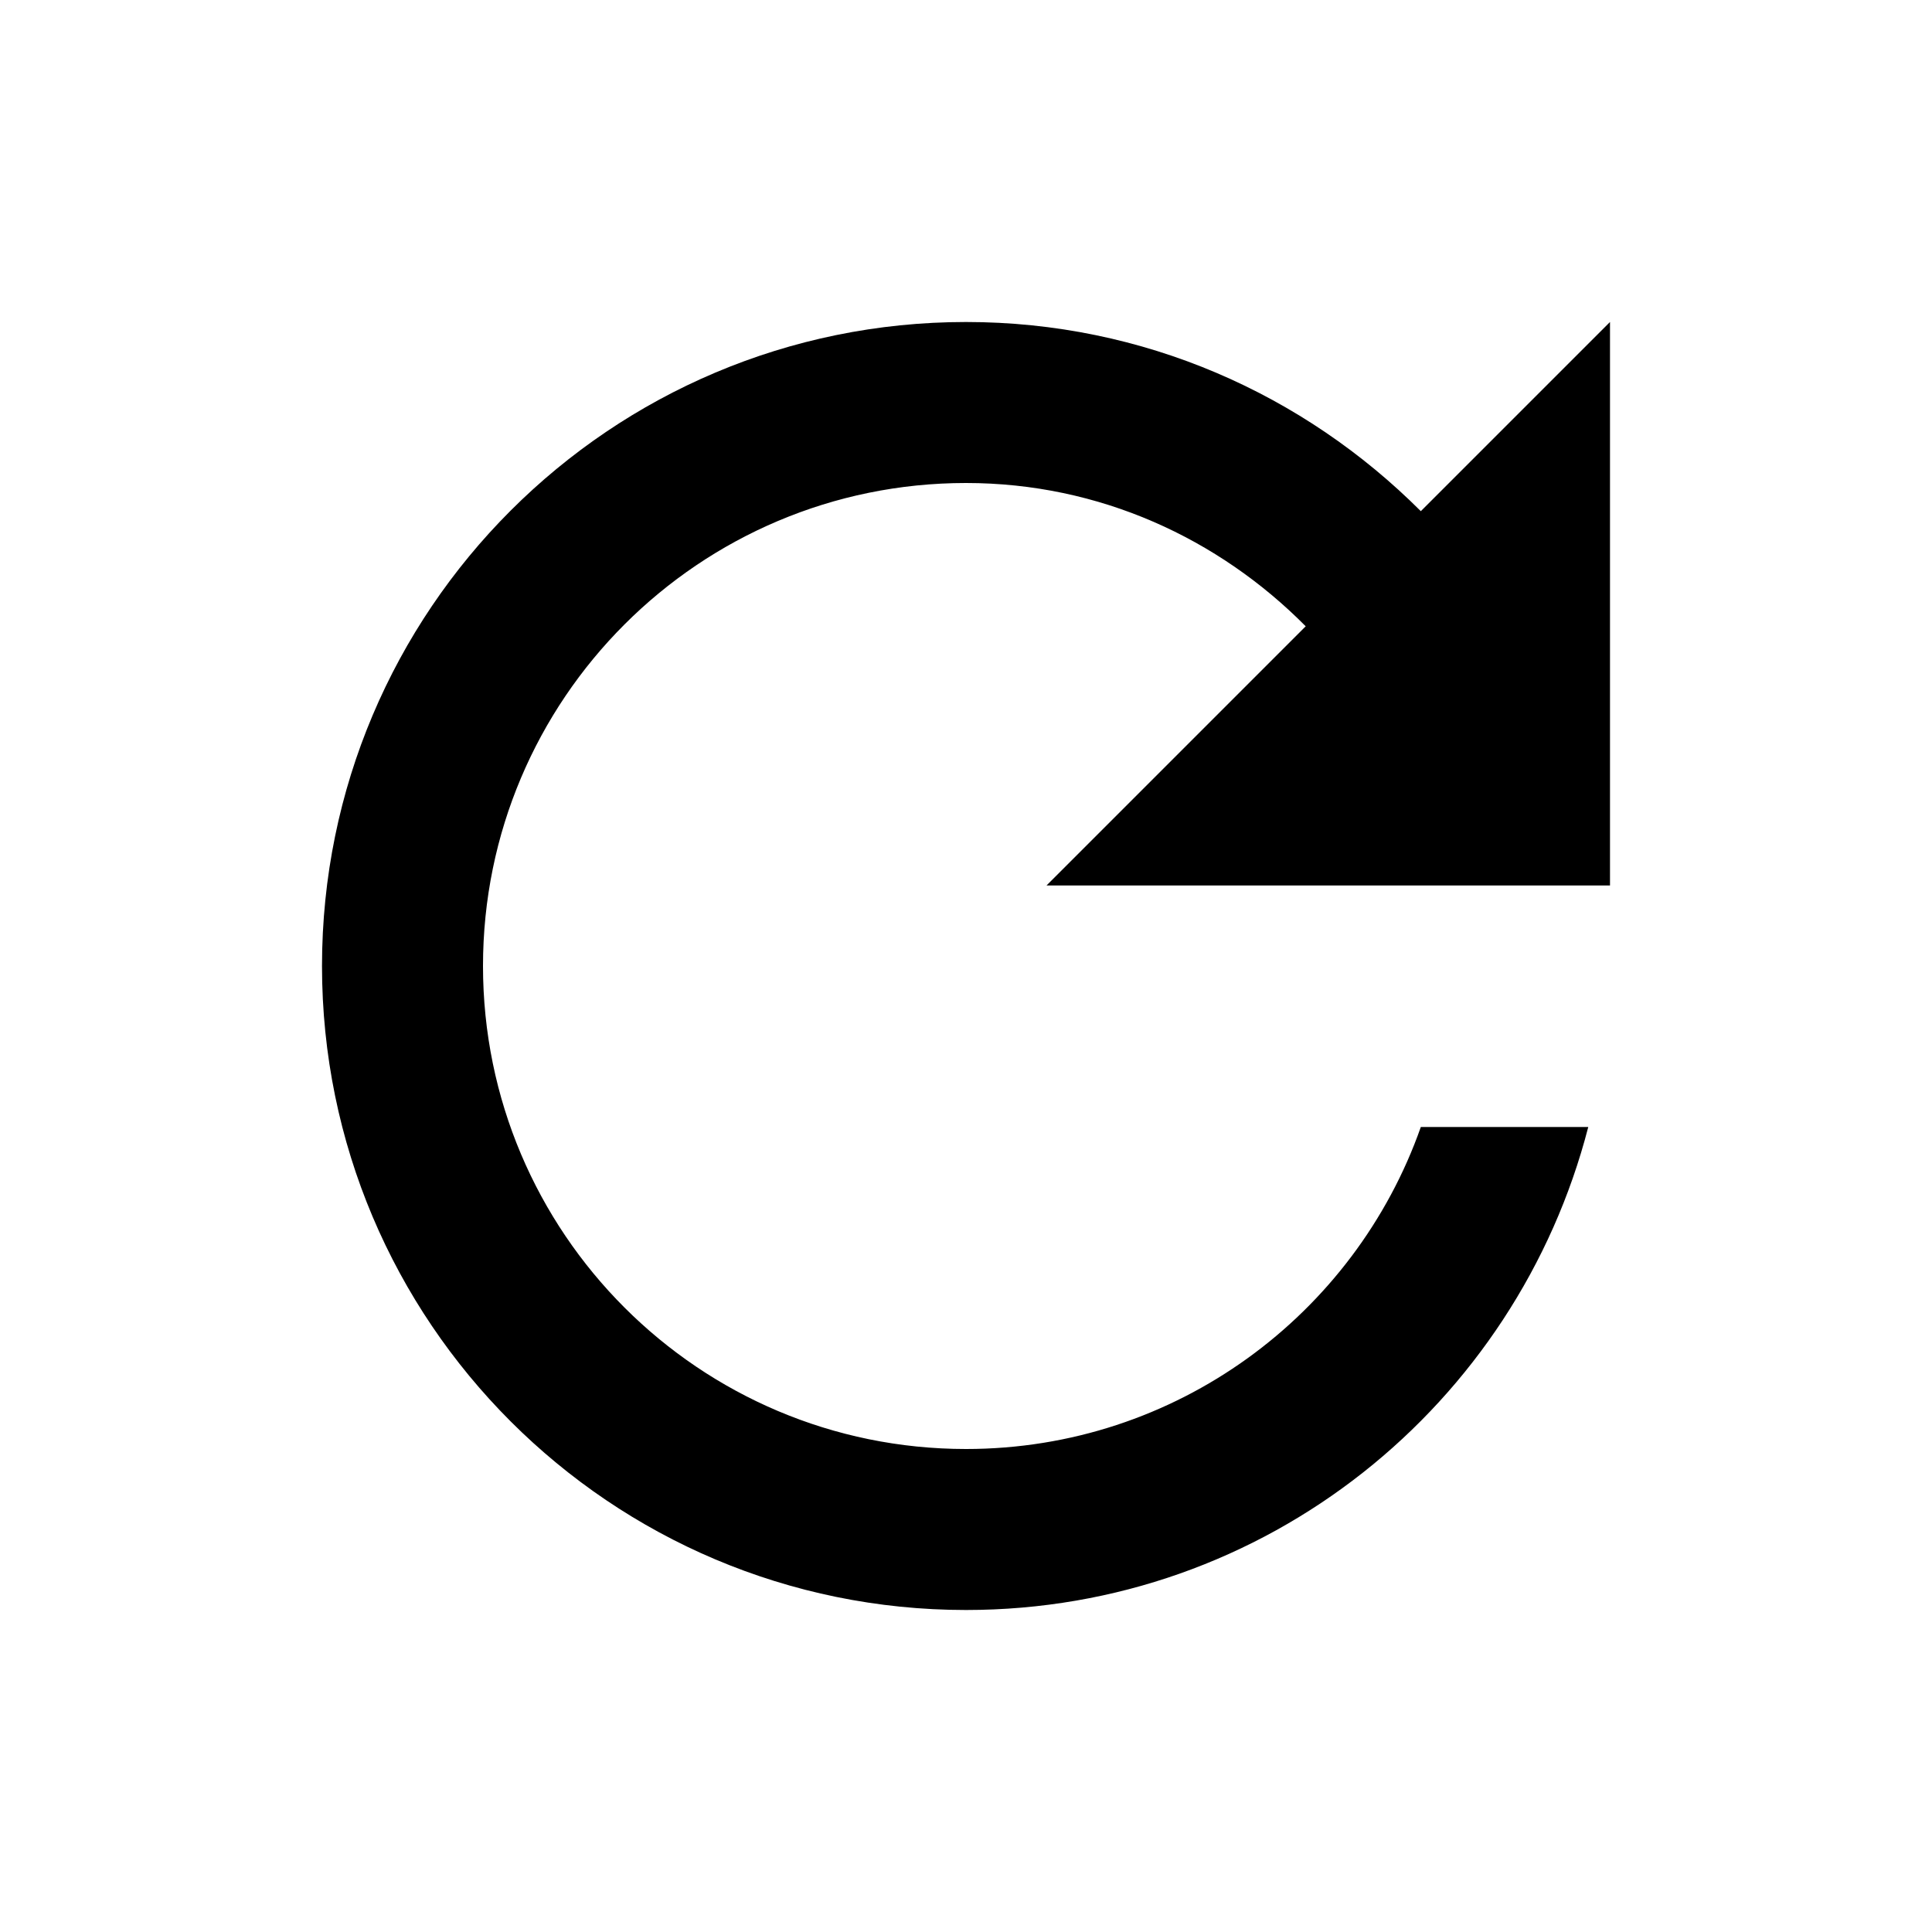
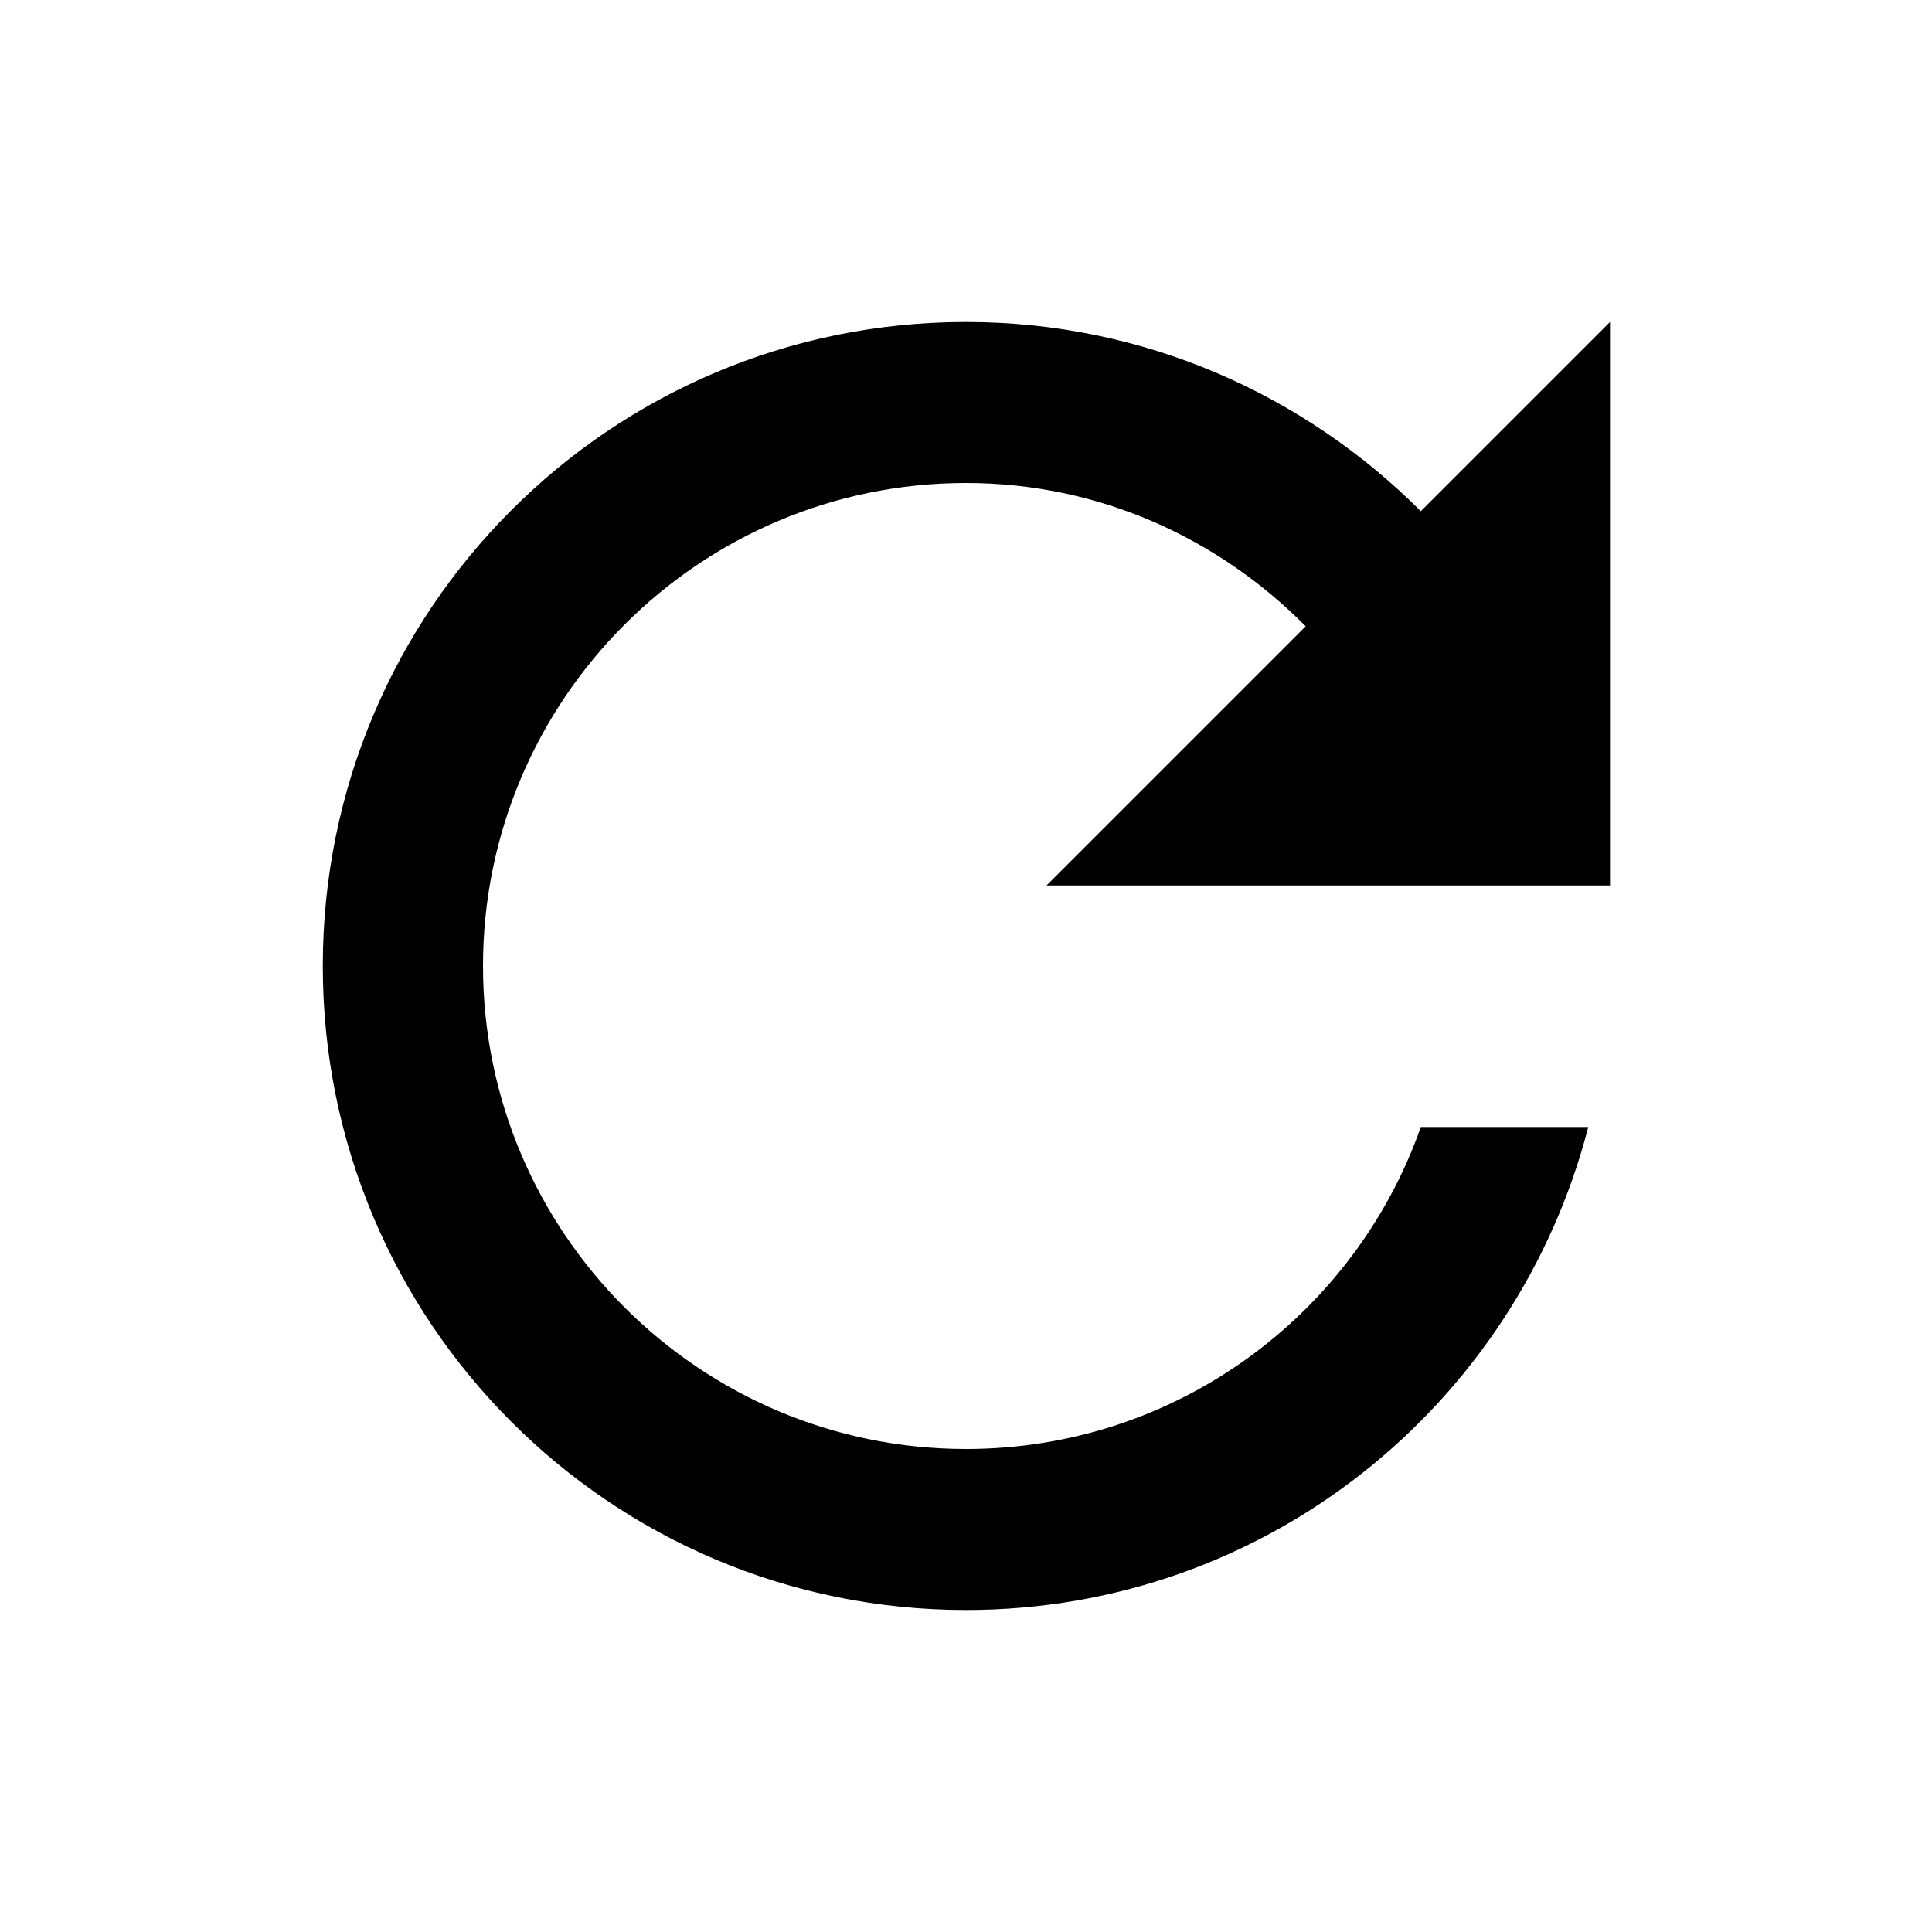
- <svg xmlns="http://www.w3.org/2000/svg" version="1.1" width="24" height="24" viewBox="0 0 24 24">
-   <path d="M17.65,6.35C16.2,4.9 14.21,4 12,4A8,8 0 0,0 4,12A8,8 0 0,0 12,20C15.73,20 18.84,17.45 19.73,14H17.65C16.83,16.33 14.61,18 12,18A6,6 0 0,1 6,12A6,6 0 0,1 12,6C13.66,6 15.14,6.69 16.22,7.78L13,11H20V4L17.65,6.35Z" />
+ <svg xmlns="http://www.w3.org/2000/svg" height="24" viewBox="0 0 24 24" width="24">
+   <path d="M0 0h24v24H0V0z" fill="none" />
+   <path d="M17.65 6.35C16.2 4.9 14.21 4 12 4c-4.42 0-7.99 3.58-7.99 8s3.57 8 7.99 8c3.73 0 6.84-2.55 7.73-6h-2.08c-.82 2.33-3.04 4-5.65 4-3.31 0-6-2.69-6-6s2.69-6 6-6c1.66 0 3.14.69 4.22 1.78L13 11h7V4l-2.35 2.35z" />
</svg>
